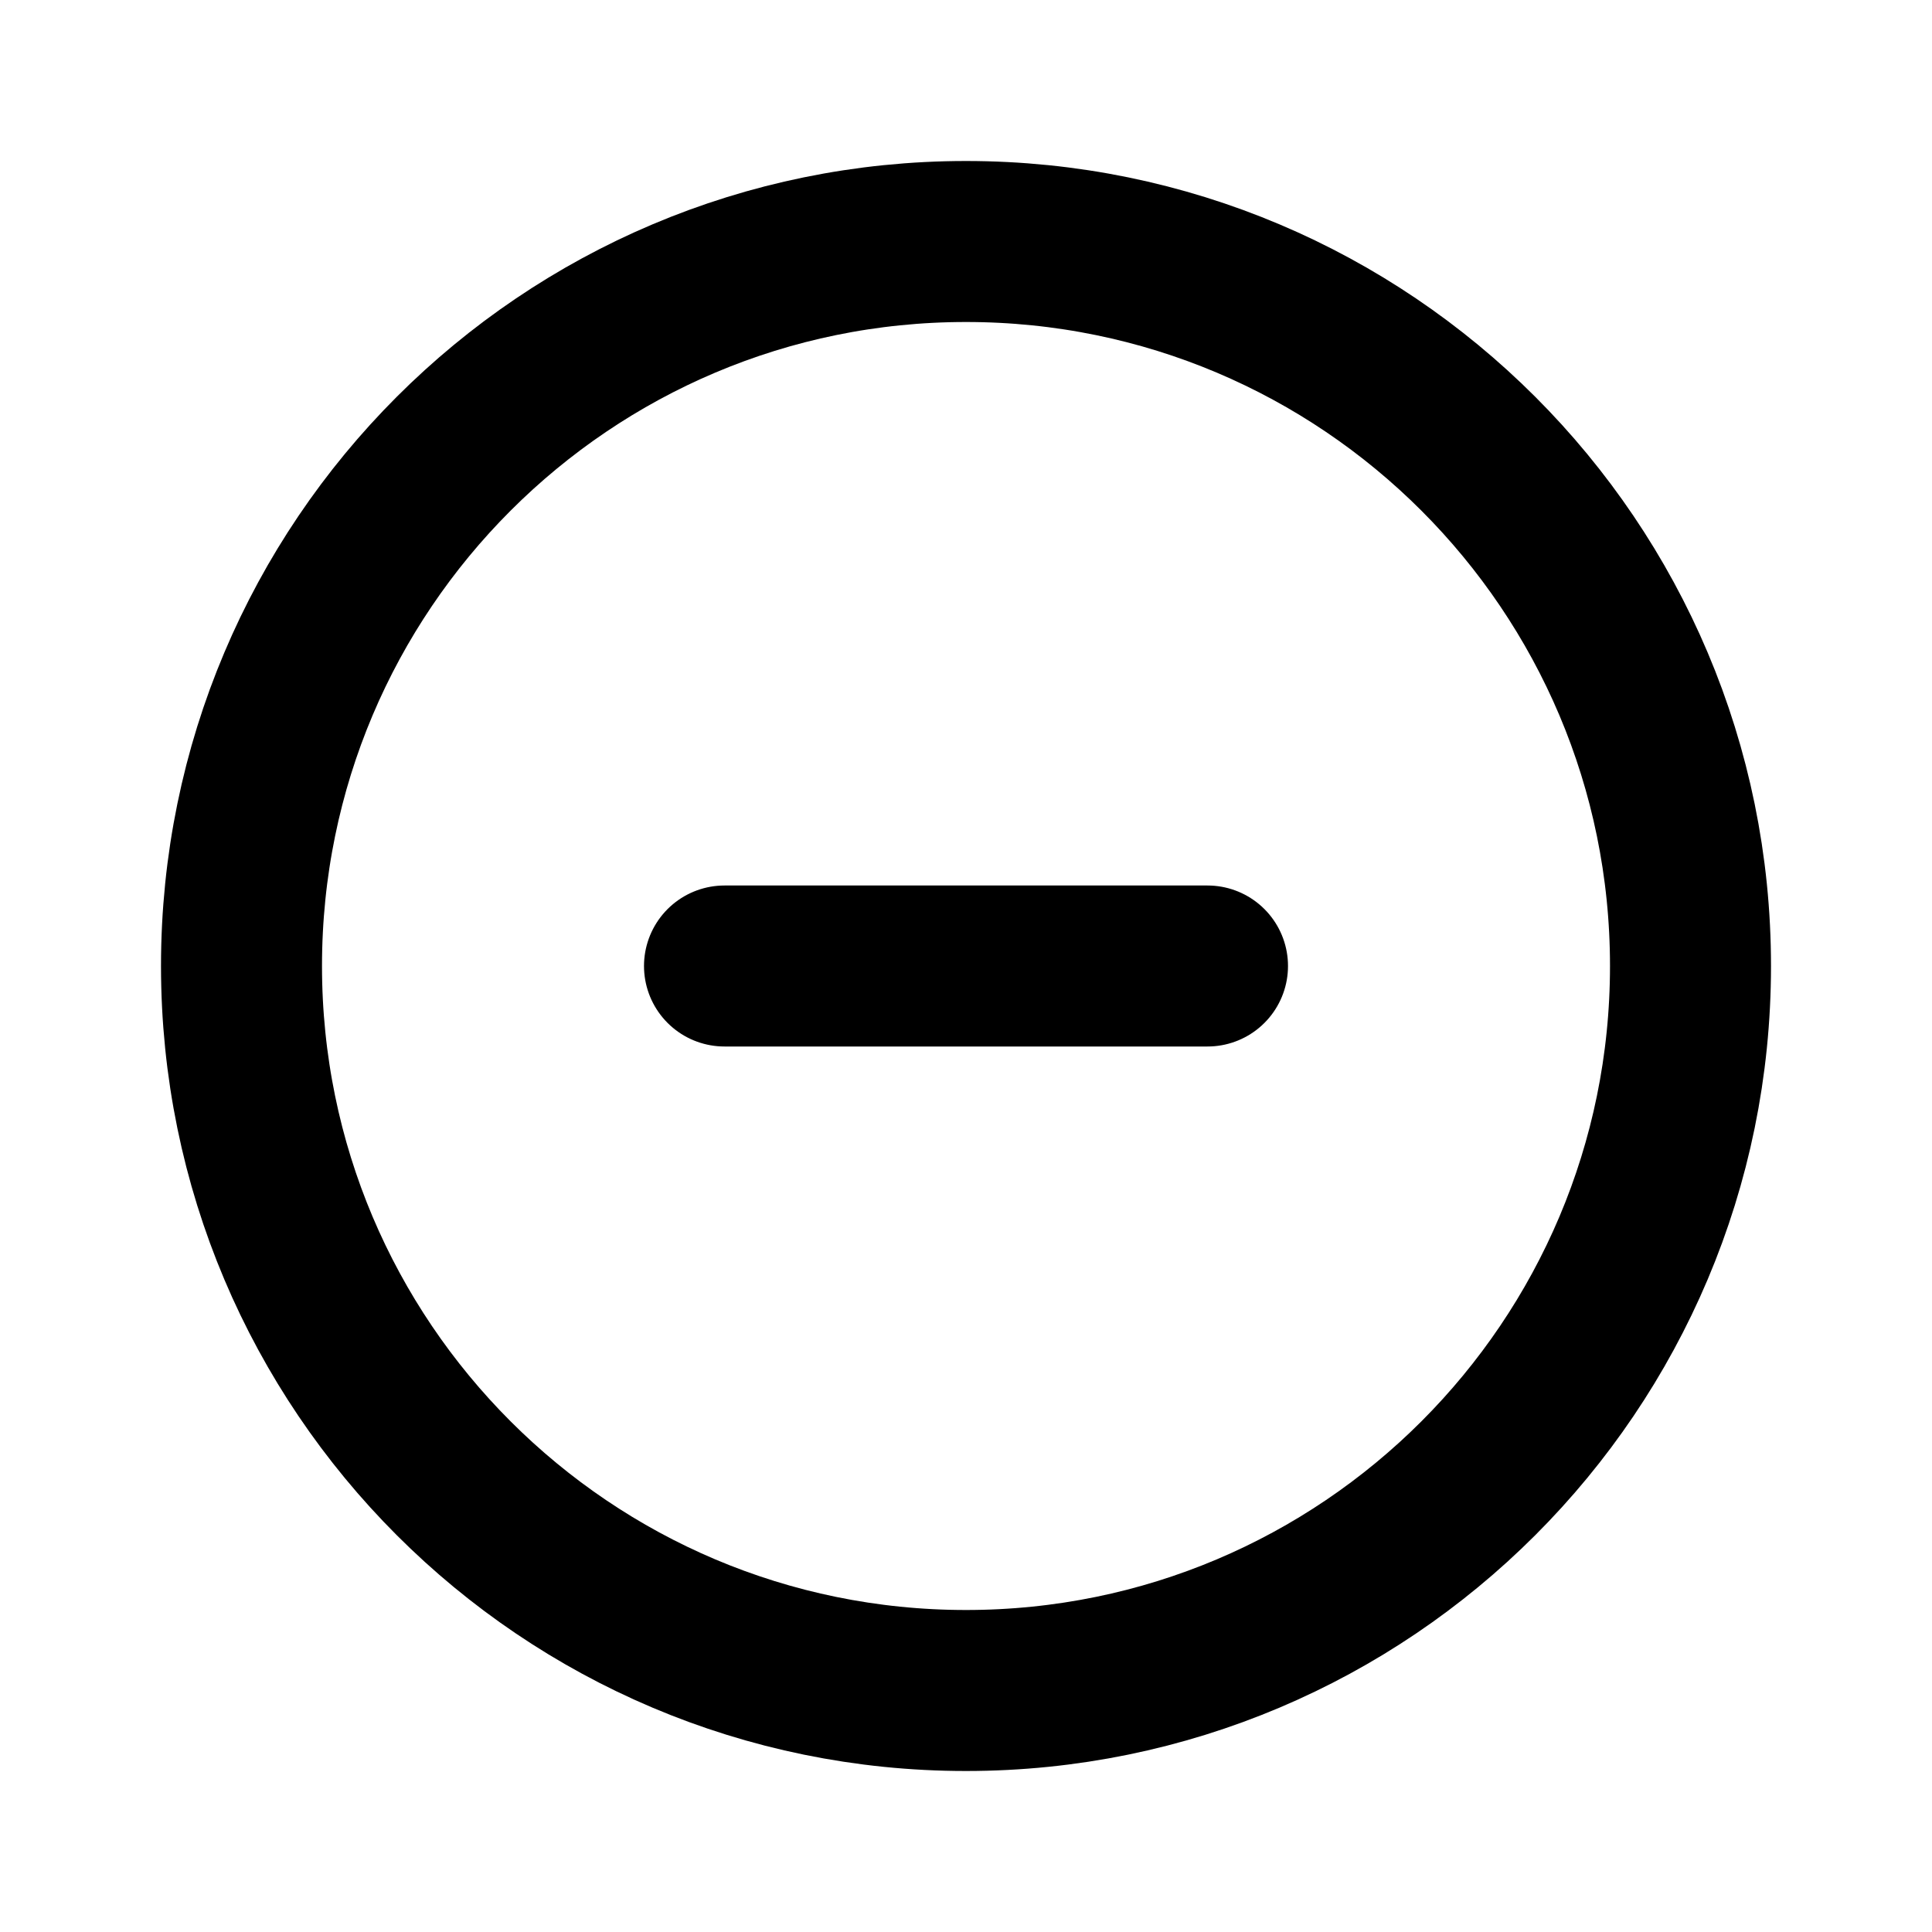
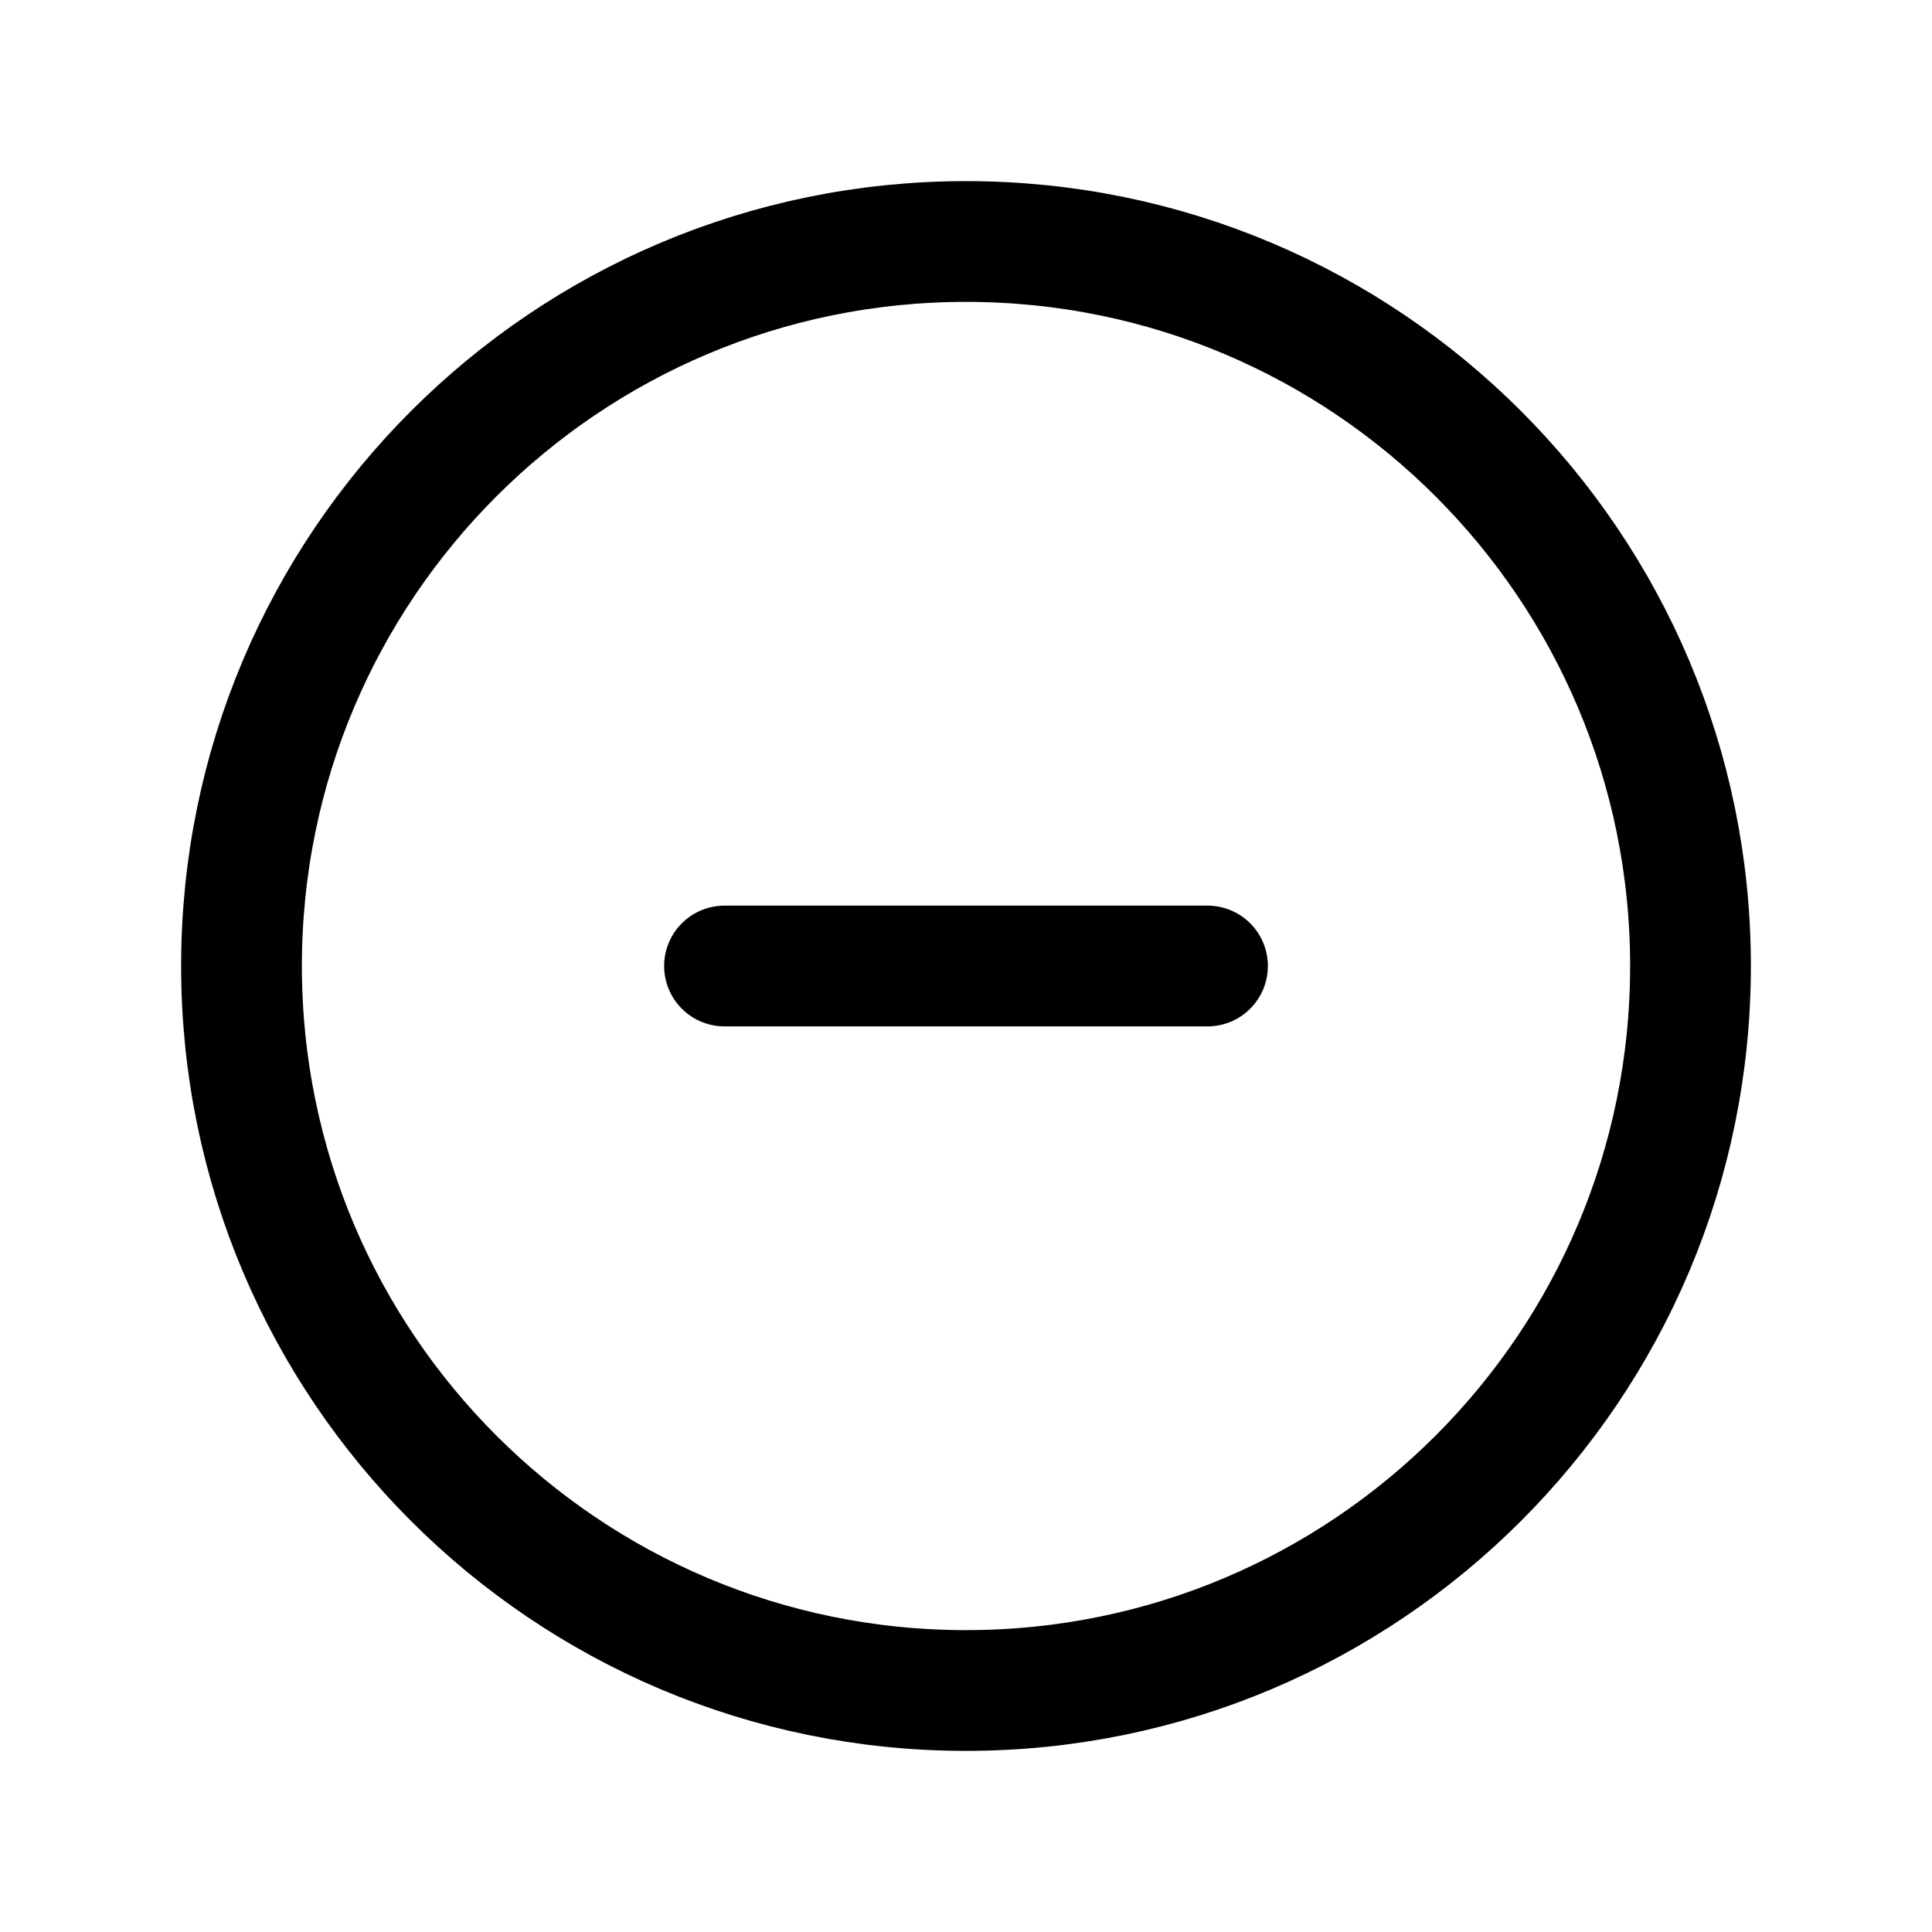
- <svg xmlns="http://www.w3.org/2000/svg" fill="none" viewBox="0 0 24 24" stroke="currentColor">
-   <path stroke-linecap="round" stroke-linejoin="round" stroke-width="2" d="M15 12H9m12 0a9 9 0 11-18 0 9 9 0 0118 0z" />
+ <svg class="{{ .class }}" fill="none" viewBox="0 0 24 24" stroke-width="1.5" stroke="currentColor" aria-hidden="true" data-slot="icon">
+   <path stroke-linecap="round" stroke-linejoin="round" d="M15 12H9m12 0a9 9 0 1 1-18 0 9 9 0 0 1 18 0Z" />
</svg>
